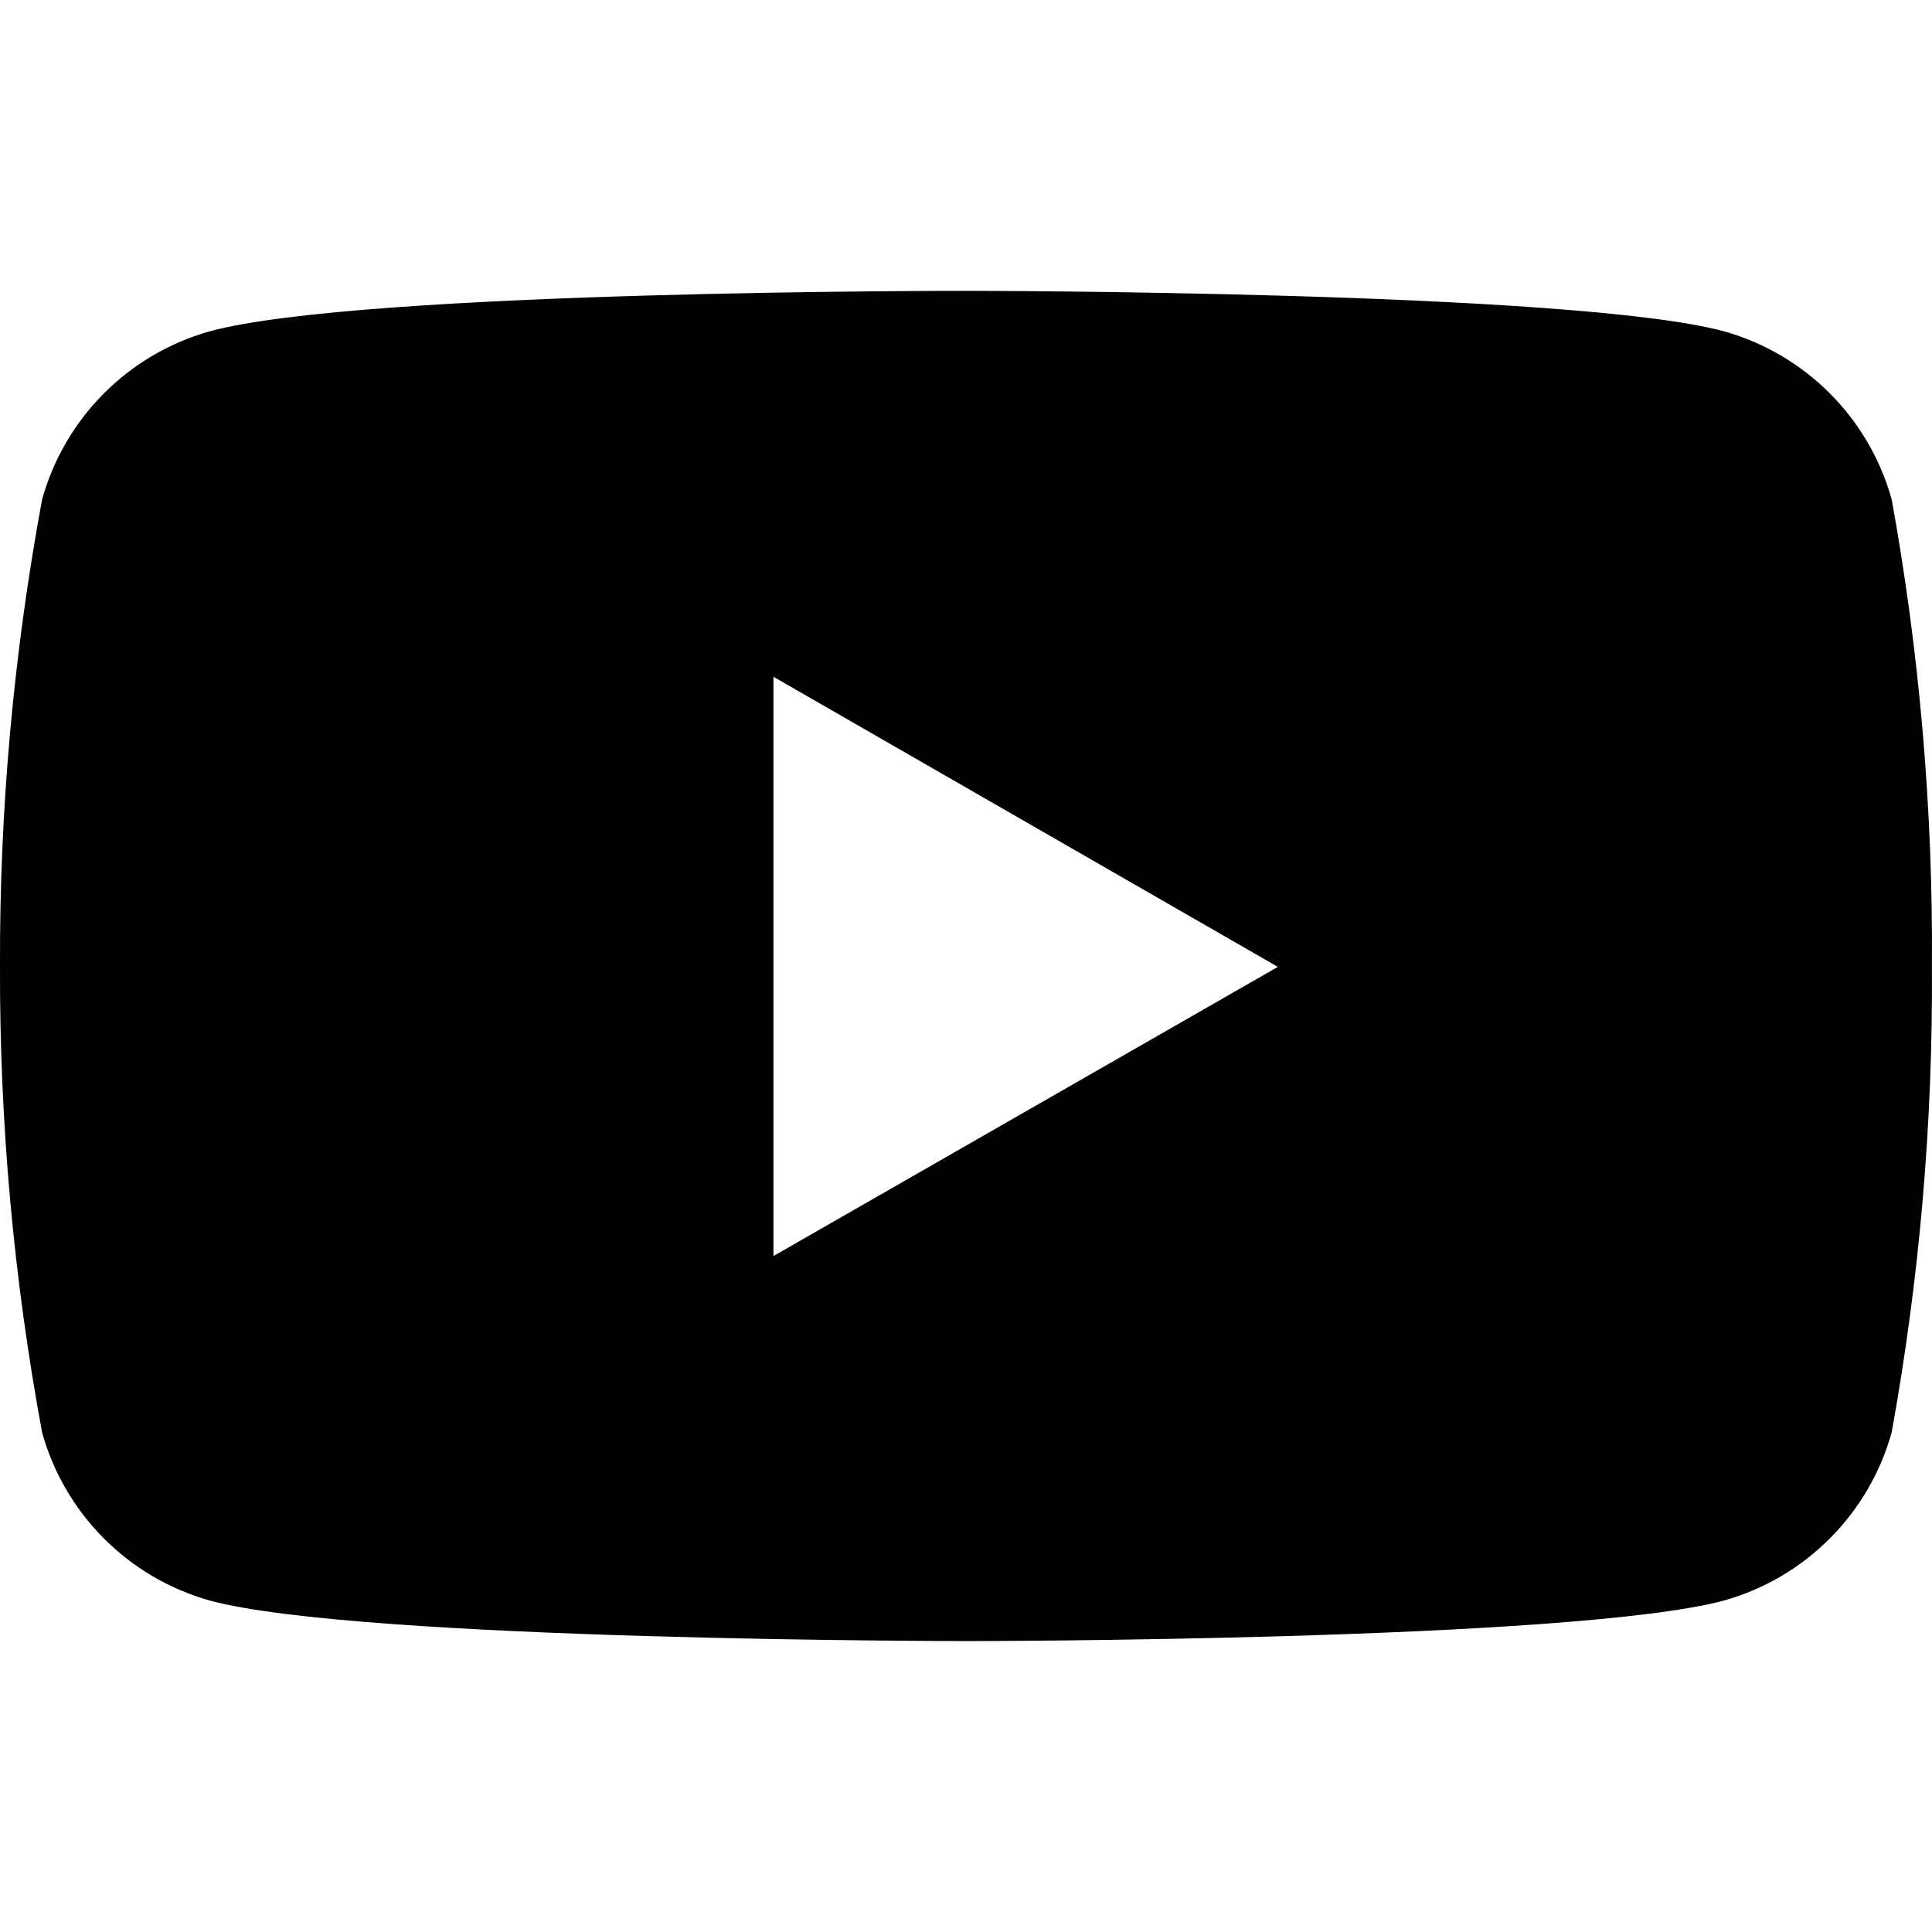
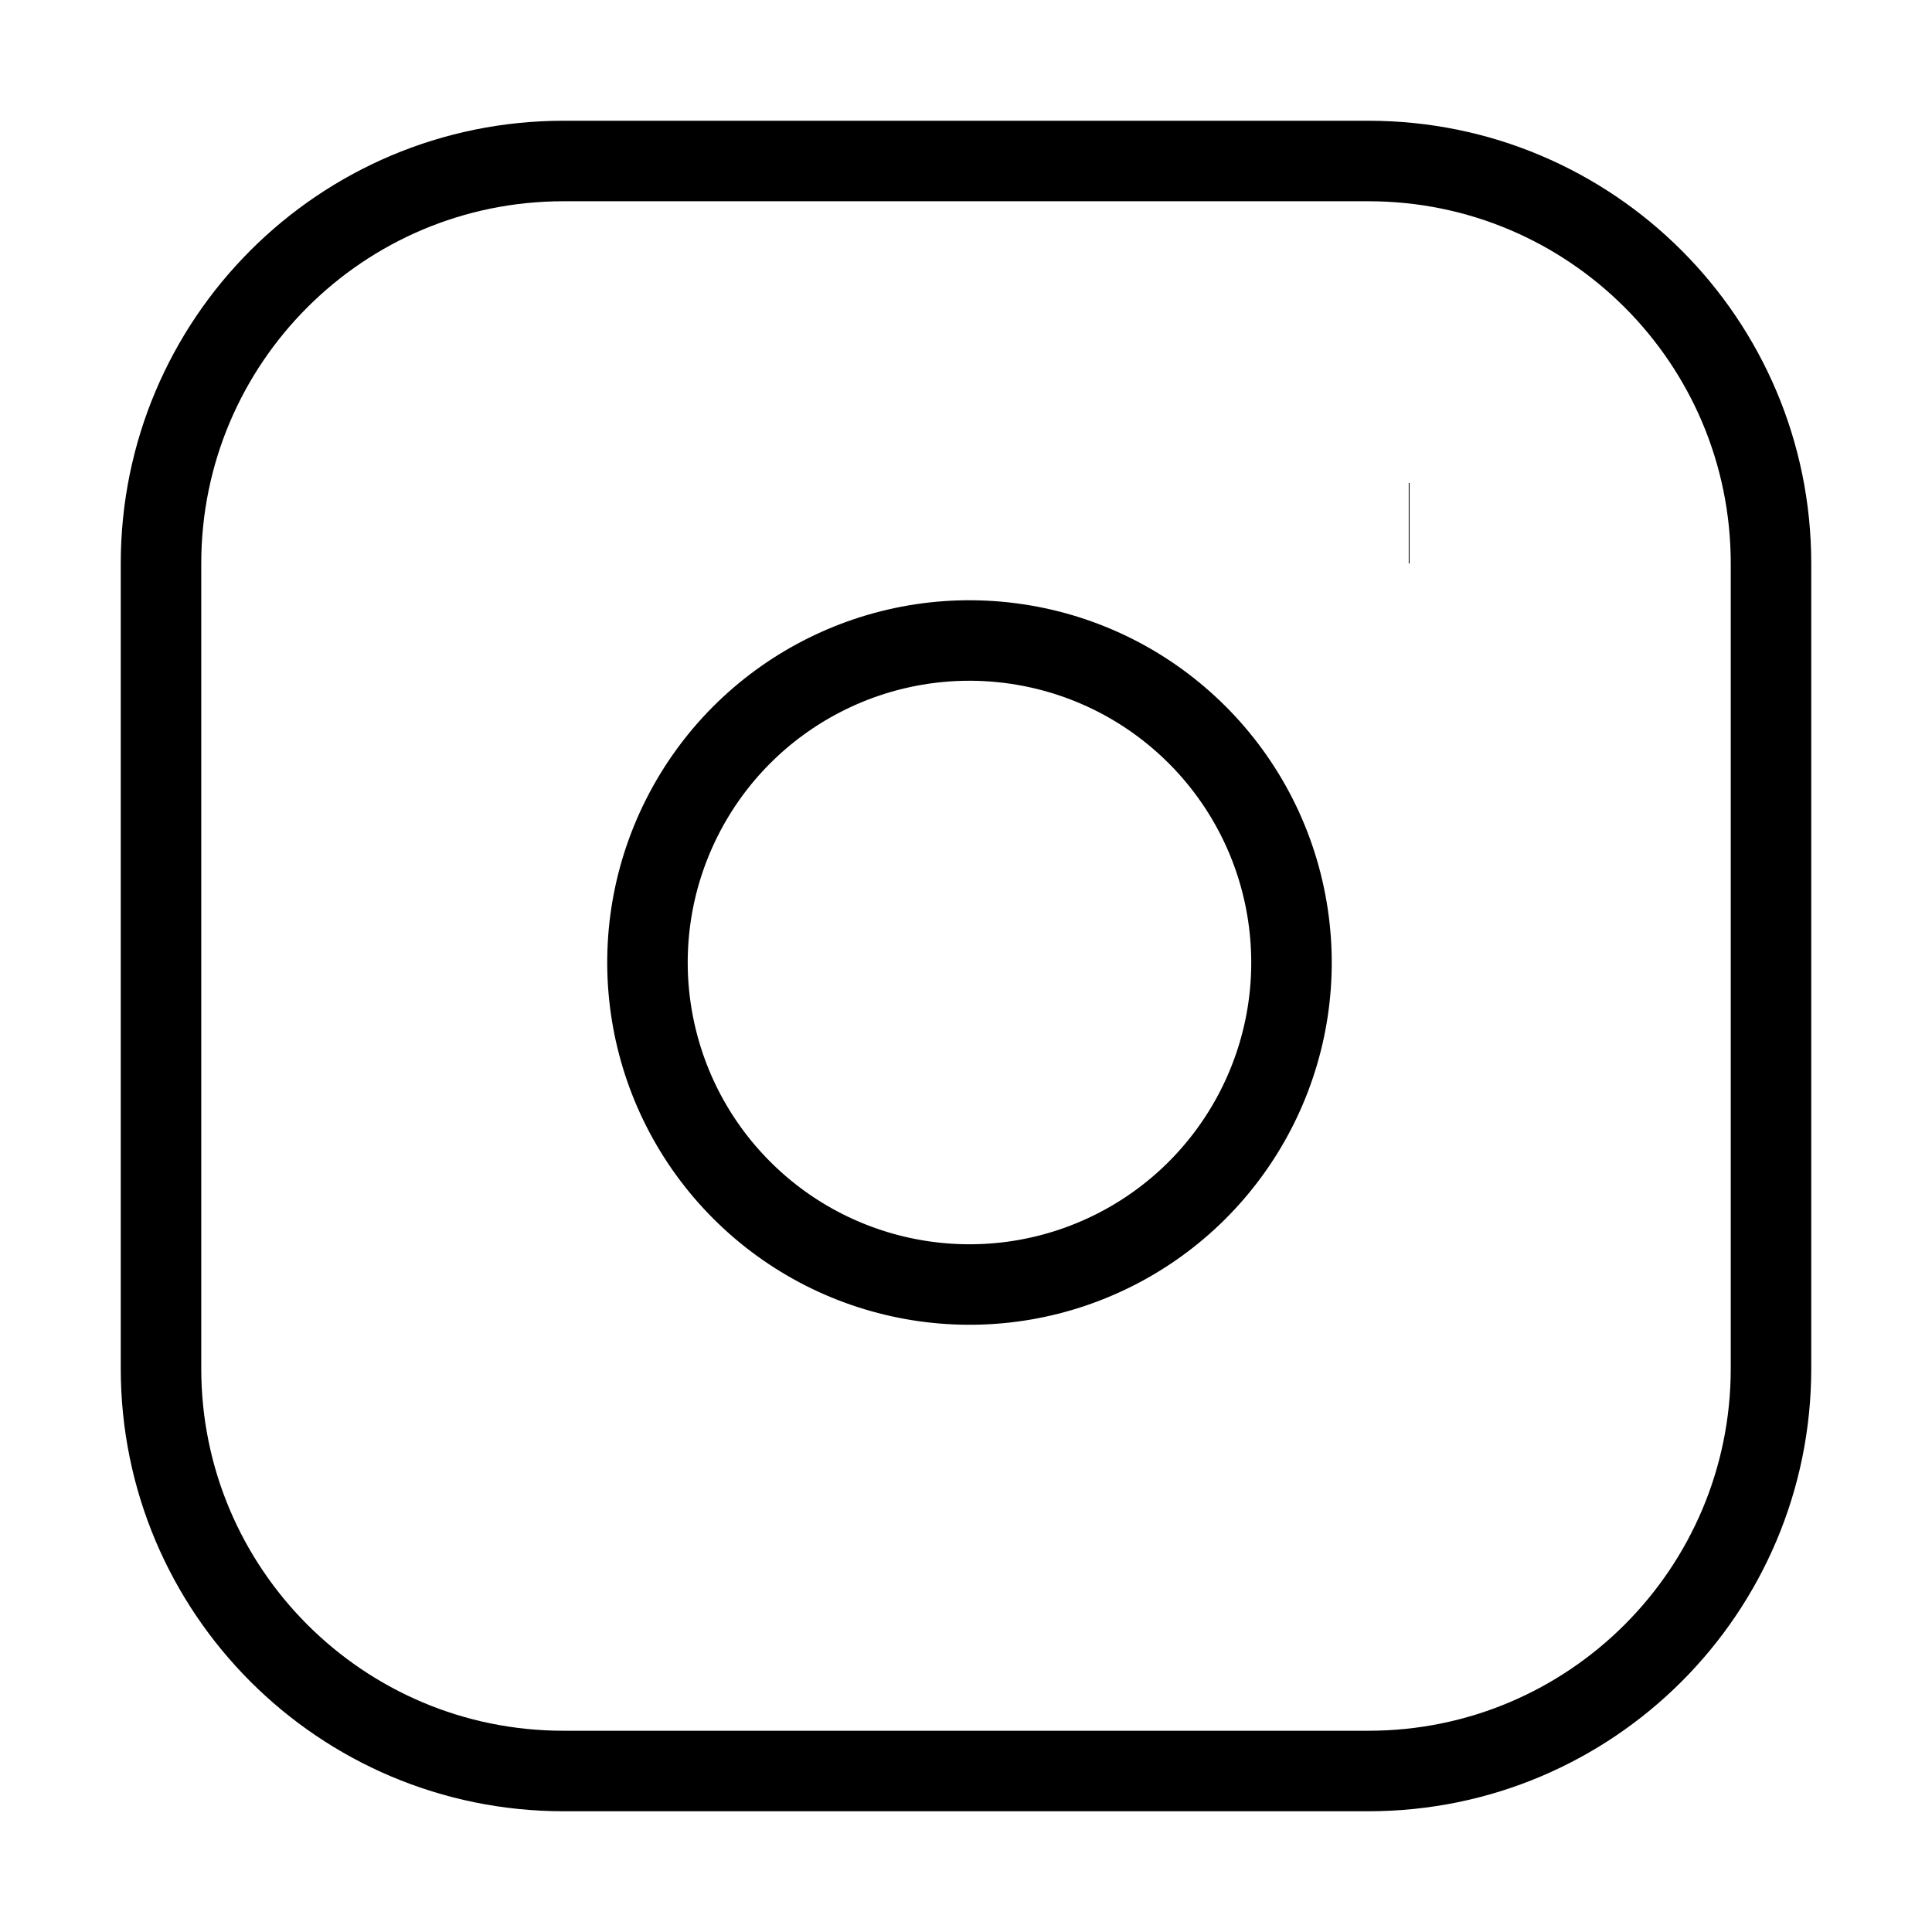
- <svg xmlns="http://www.w3.org/2000/svg" role="img" viewBox="0 0 24 24">
-   <path d="M23.499 6.203a3.008 3.008 0 00-2.089-2.089c-1.87-.501-9.4-.501-9.4-.501s-7.509-.01-9.399.501a3.008 3.008 0 00-2.088 2.09A31.258 31.26 0 000 12.01a31.258 31.26 0 00.523 5.785 3.008 3.008 0 002.088 2.089c1.869.502 9.4.502 9.4.502s7.508 0 9.399-.502a3.008 3.008 0 002.089-2.09 31.258 31.26 0 00.5-5.784 31.258 31.26 0 00-.5-5.808zm-13.891 9.4V8.407l6.266 3.604z" />
+ <svg xmlns="http://www.w3.org/2000/svg" role="img" viewBox="0 0 24 24" fill="none" stroke="currentColor" strokeWidth="2" strokeLinecap="round" strokeLinejoin="round" className="feather feather-instagram">
+   <rect x="2" y="2" width="20" height="20" rx="5" ry="5" />
+   <path d="M16 11.37A4 4 0 1 1 12.63 8 4 4 0 0 1 16 11.37z" />
+   <line x1="17.5" y1="6.5" x2="17.51" y2="6.5" />
</svg>
